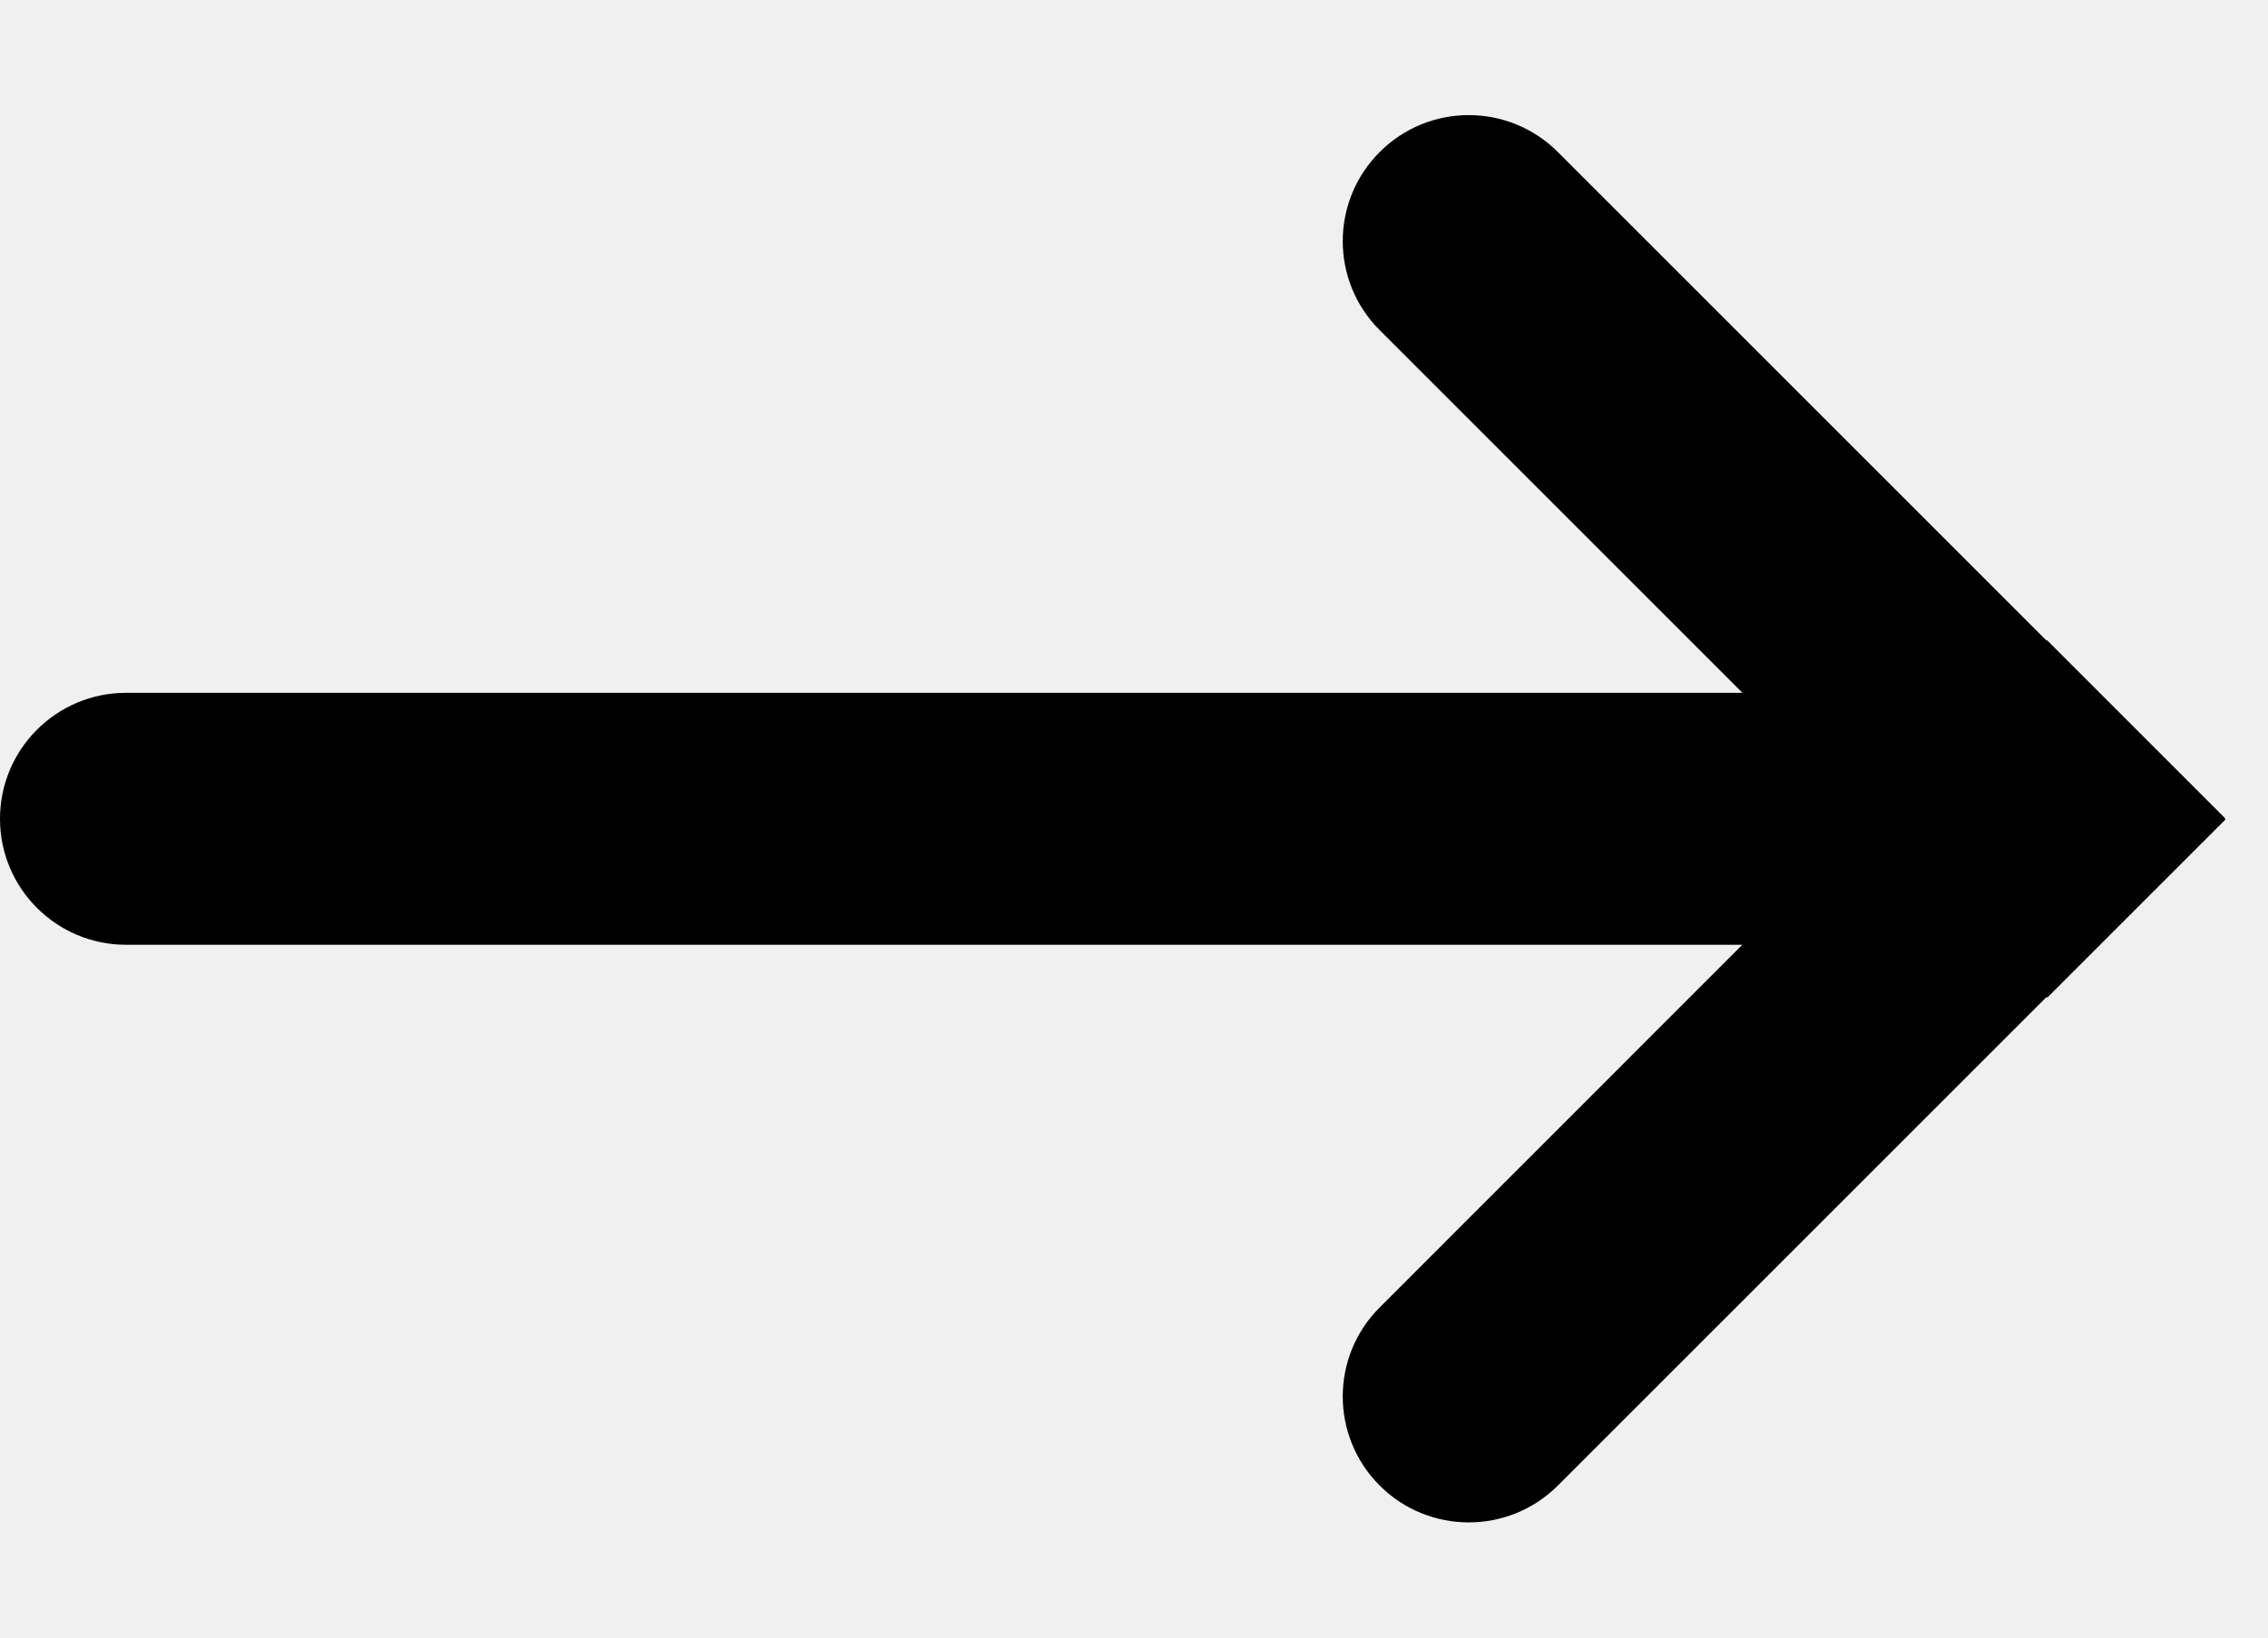
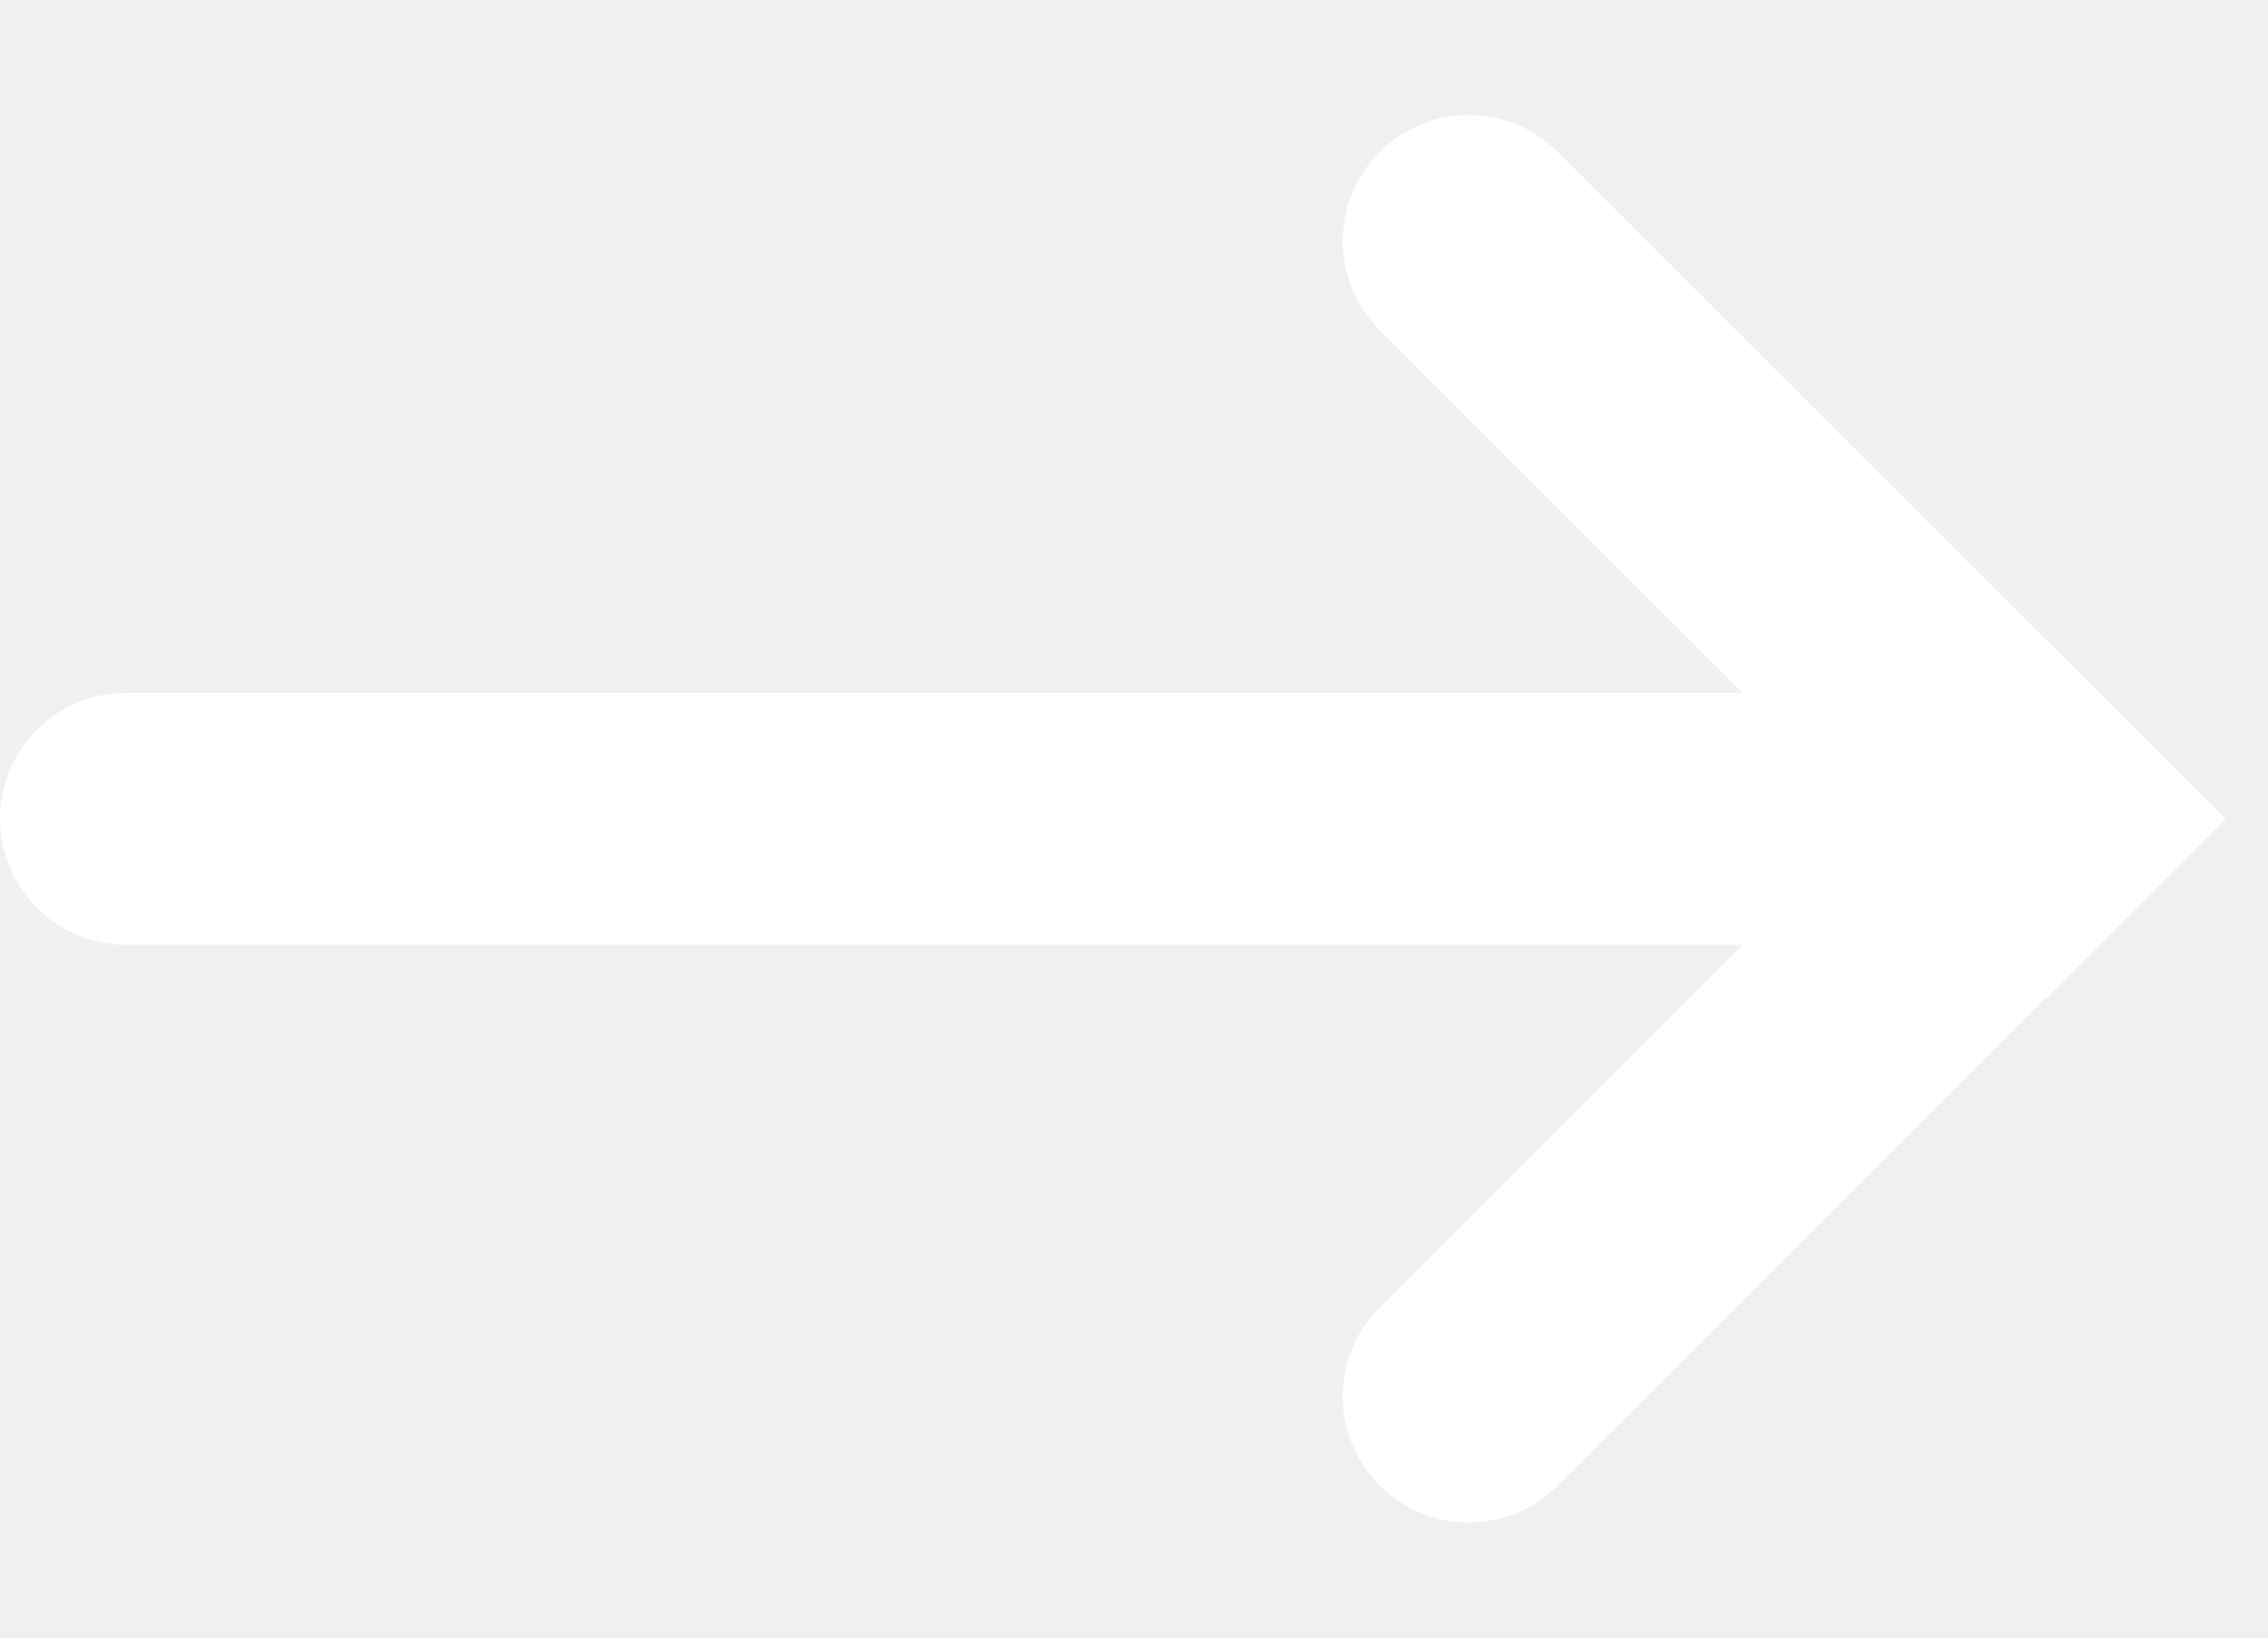
- <svg xmlns="http://www.w3.org/2000/svg" width="18" height="13" viewBox="0 0 18 13">
-   <path fill-rule="evenodd" clip-rule="evenodd" d="M16.241 5.084C16.242 5.085 16.243 5.085 16.244 5.084C16.245 5.083 16.247 5.083 16.248 5.084L17.659 6.495C17.659 6.496 17.659 6.497 17.659 6.498C17.658 6.499 17.658 6.501 17.659 6.502L17.66 6.503C17.661 6.504 17.661 6.506 17.66 6.508L16.251 7.917C16.249 7.918 16.247 7.918 16.245 7.917C16.244 7.915 16.241 7.915 16.24 7.917L12.364 11.793C11.973 12.183 11.34 12.183 10.95 11.793C10.559 11.402 10.559 10.769 10.95 10.379L13.828 7.5H1C0.448 7.5 0 7.052 0 6.5C0 5.948 0.448 5.5 1 5.5H13.829L10.95 2.621C10.559 2.231 10.559 1.597 10.95 1.207C11.34 0.816 11.973 0.816 12.364 1.207L16.241 5.084Z" fill="current" />
+ <svg xmlns="http://www.w3.org/2000/svg" width="18" height="13" viewBox="0 0 18 13" fill="none">
+   <path fill-rule="evenodd" clip-rule="evenodd" d="M16.241 5.084C16.242 5.085 16.243 5.085 16.244 5.084C16.245 5.083 16.247 5.083 16.248 5.084L17.659 6.495C17.659 6.496 17.659 6.497 17.659 6.498C17.658 6.499 17.658 6.501 17.659 6.502L17.66 6.503C17.661 6.504 17.661 6.506 17.66 6.508L16.251 7.917C16.249 7.918 16.247 7.918 16.245 7.917C16.244 7.915 16.241 7.915 16.24 7.917L12.364 11.793C11.973 12.183 11.34 12.183 10.95 11.793C10.559 11.402 10.559 10.769 10.95 10.379L13.828 7.5H1C0.448 7.5 0 7.052 0 6.5C0 5.948 0.448 5.5 1 5.5H13.829L10.95 2.621C10.559 2.231 10.559 1.597 10.95 1.207C11.34 0.816 11.973 0.816 12.364 1.207L16.241 5.084Z" fill="white" />
</svg>
